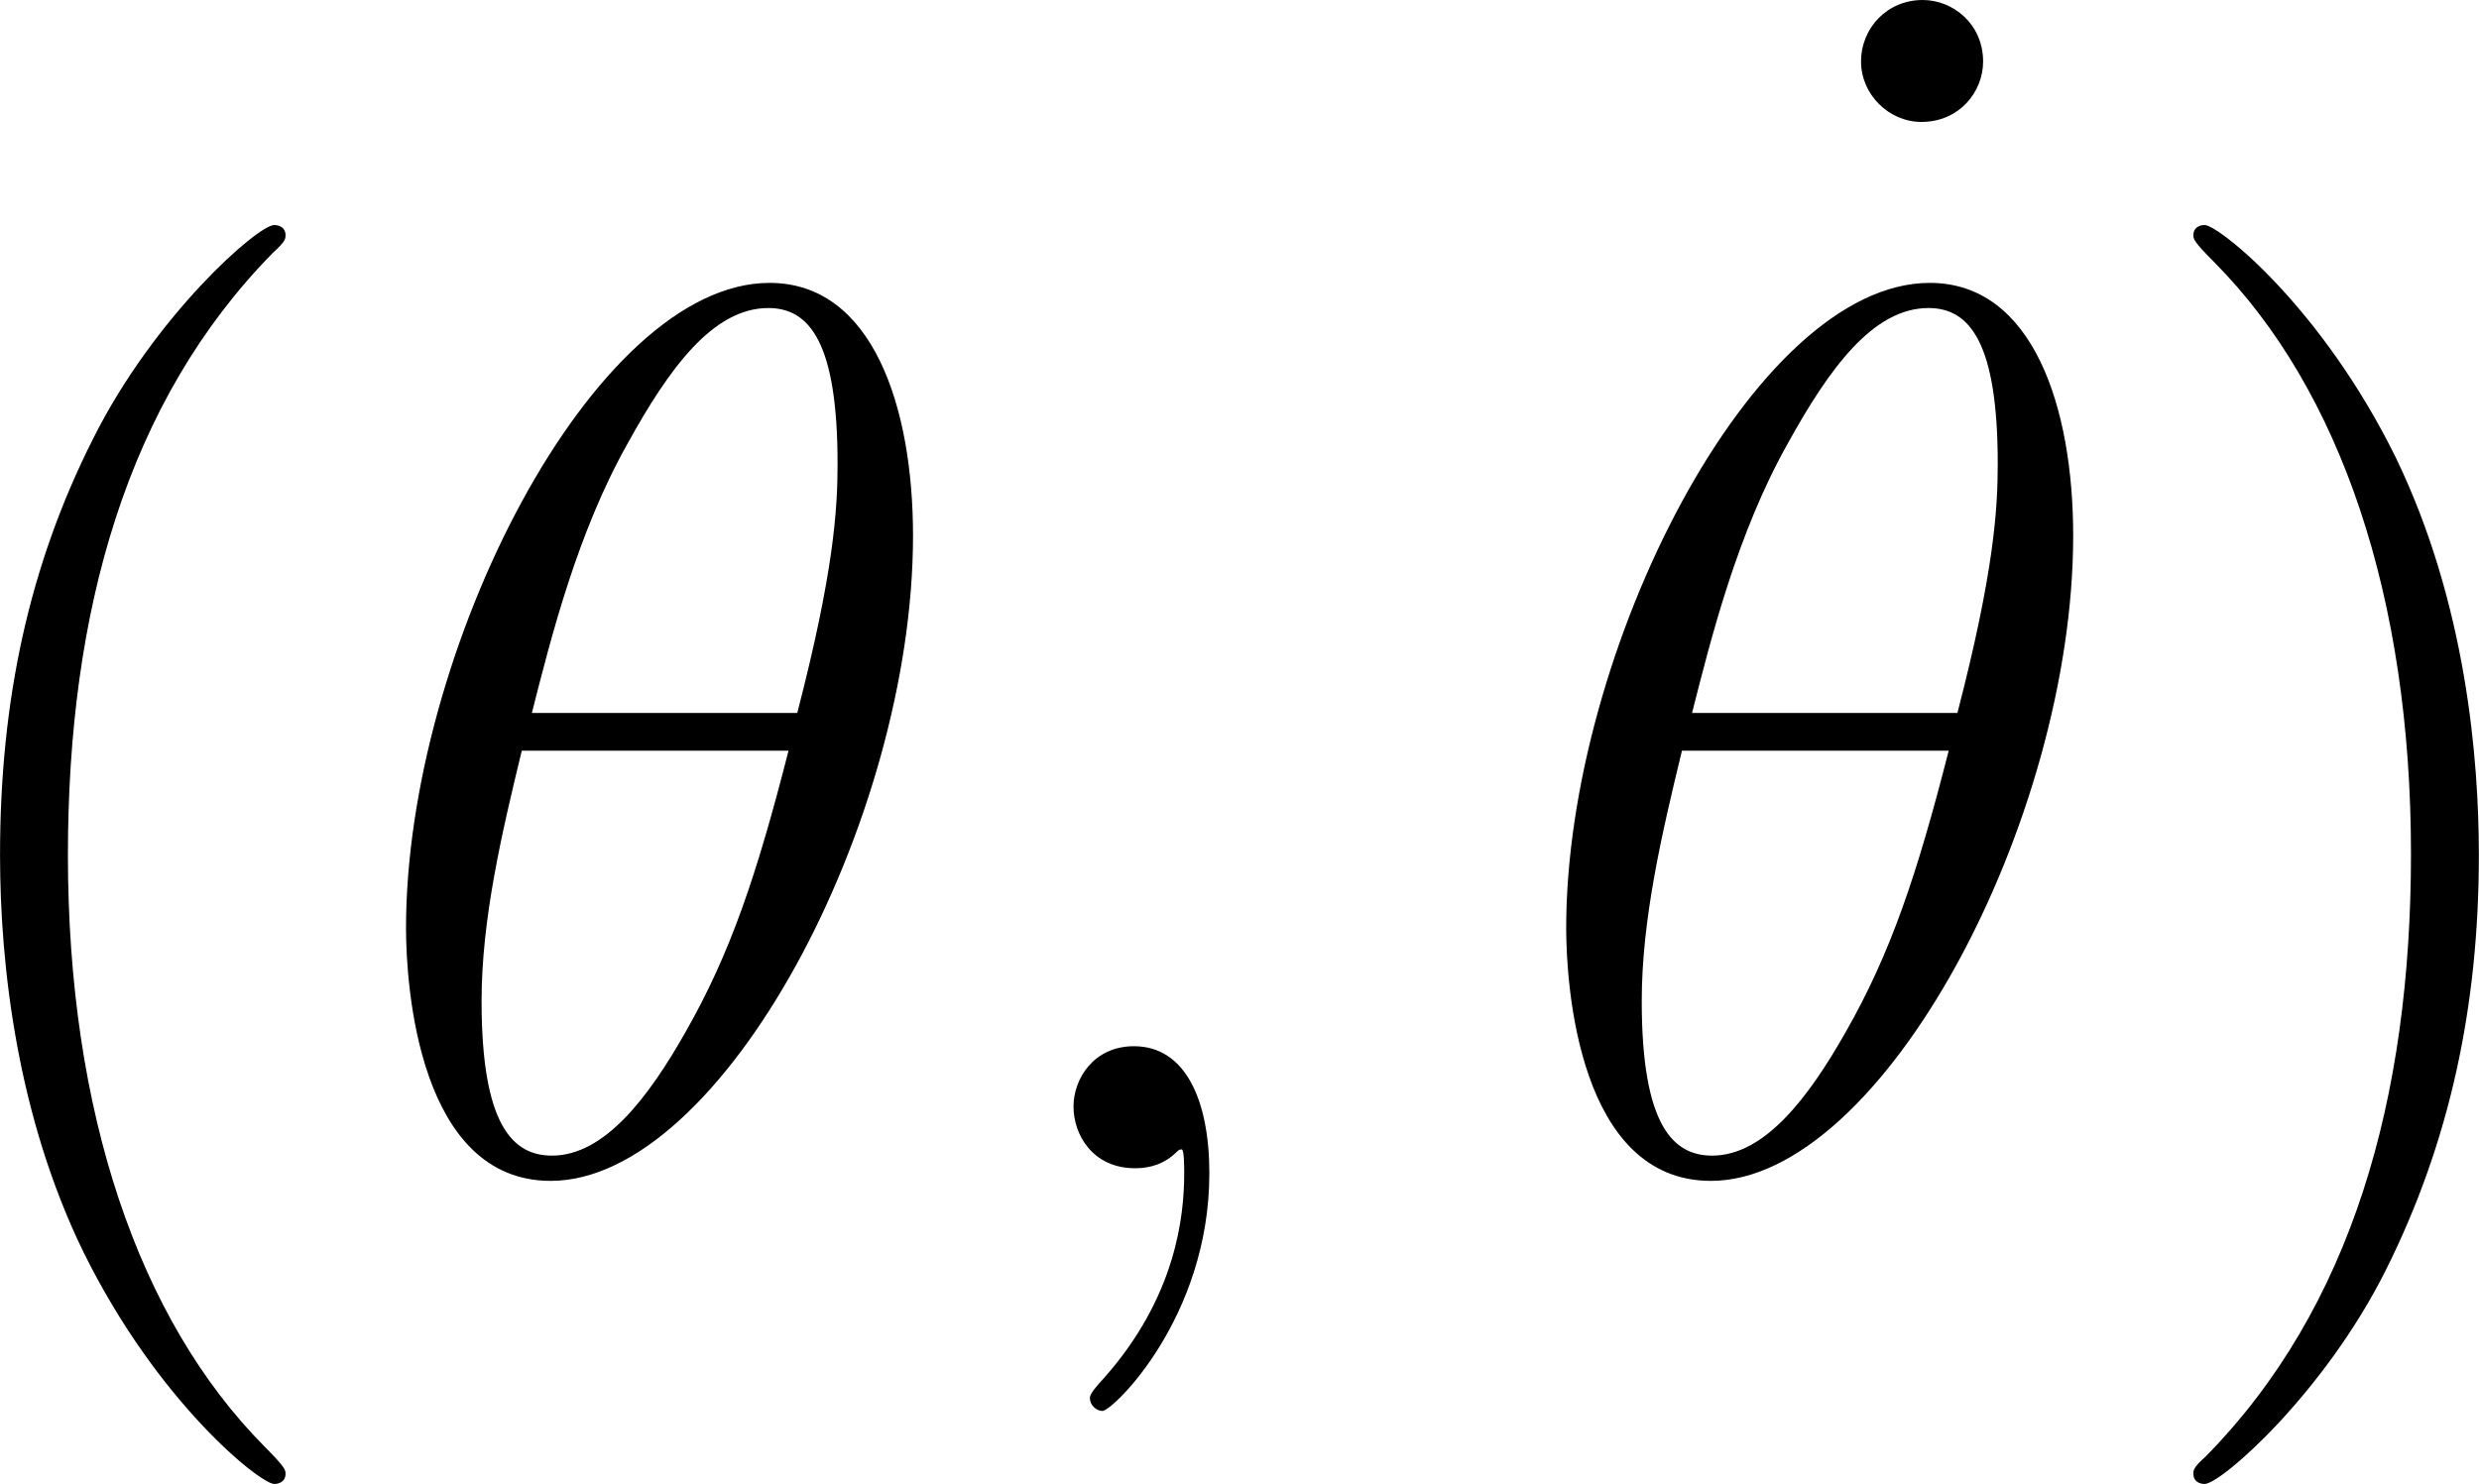
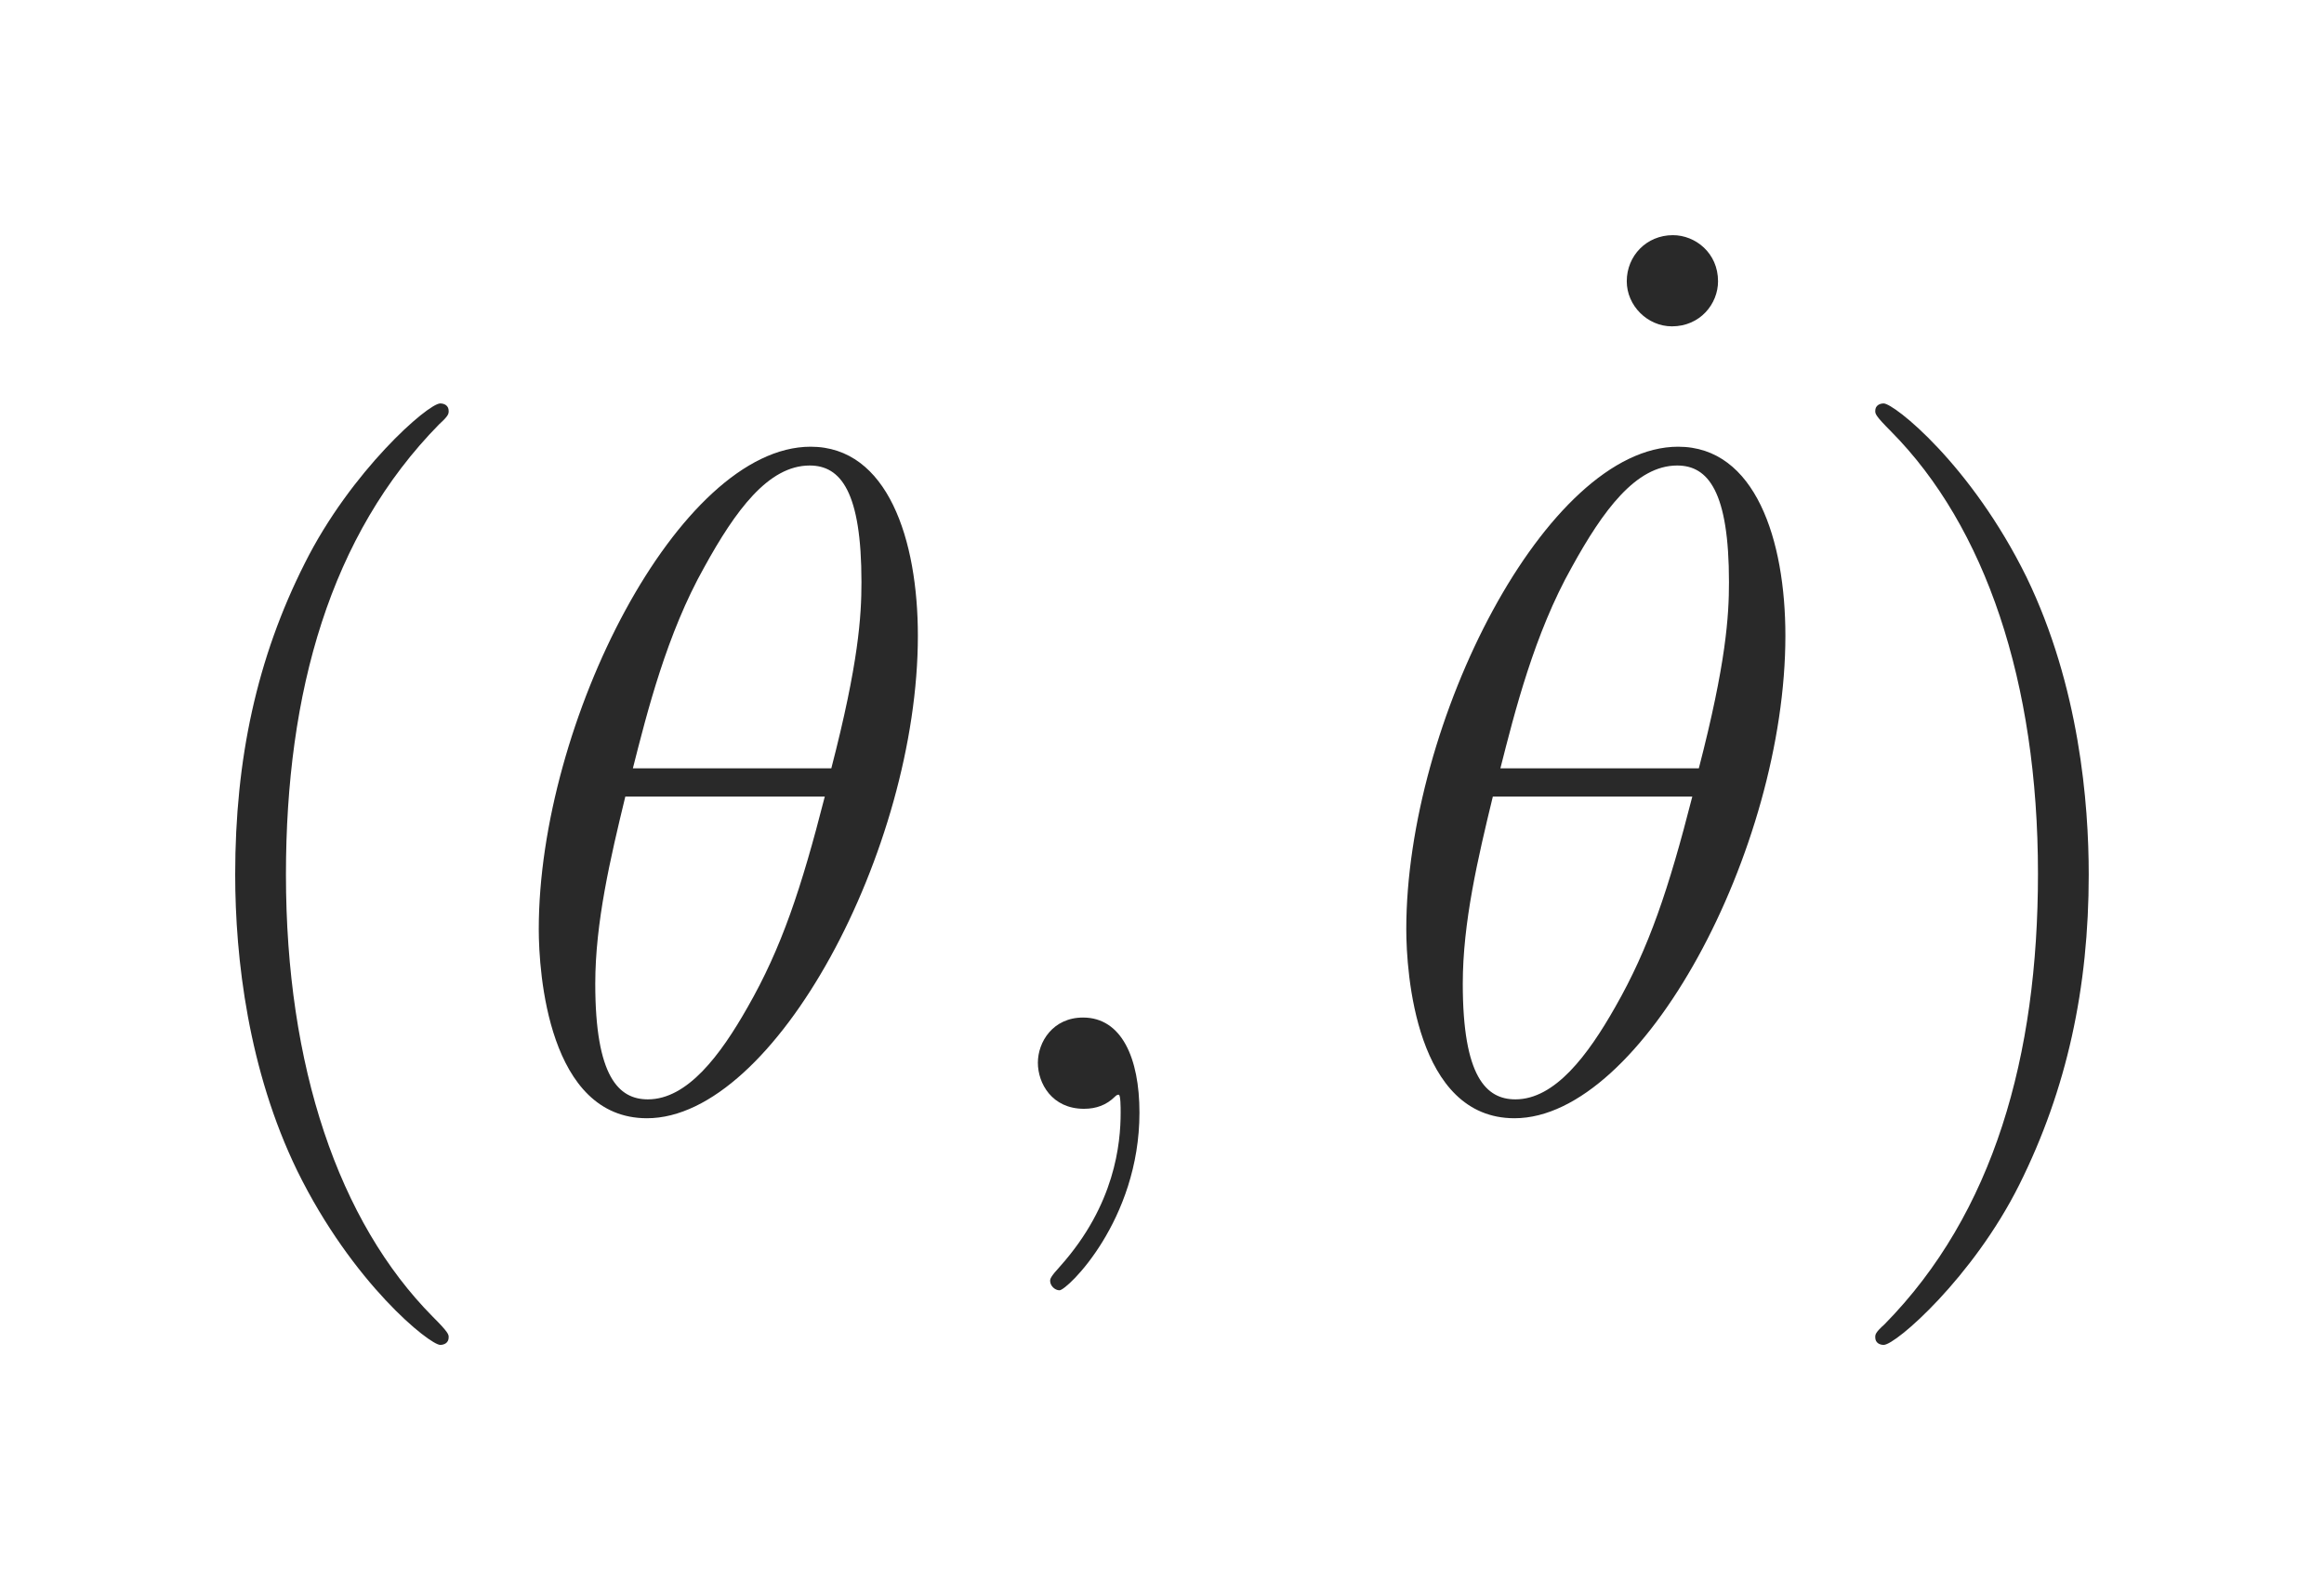
- <svg xmlns="http://www.w3.org/2000/svg" xmlns:xlink="http://www.w3.org/1999/xlink" version="1.1" width="26.619pt" height="15.939pt" viewBox="221.343 69.094 23.557 14.106">
+ <svg xmlns="http://www.w3.org/2000/svg" xmlns:xlink="http://www.w3.org/1999/xlink" version="1.1" width="33.374pt" height="22.694pt" viewBox="218.354 66.105 29.535 20.083">
  <defs>
    <path id="g0-18" d="M5.296-6.013C5.296-7.233 4.914-8.416 3.933-8.416C2.26-8.416 .478-4.914 .478-2.283C.478-1.733 .598 .12 1.853 .12C3.479 .12 5.296-3.3 5.296-6.013ZM1.674-4.328C1.853-5.033 2.104-6.037 2.582-6.886C2.977-7.603 3.395-8.177 3.921-8.177C4.316-8.177 4.579-7.843 4.579-6.695C4.579-6.265 4.543-5.667 4.196-4.328H1.674ZM4.113-3.969C3.814-2.798 3.563-2.044 3.132-1.291C2.786-.681 2.367-.12 1.865-.12C1.494-.12 1.196-.406 1.196-1.59C1.196-2.367 1.387-3.18 1.578-3.969H4.113Z" />
    <path id="g0-59" d="M2.331 .048C2.331-.646 2.104-1.16 1.614-1.16C1.231-1.16 1.04-.849 1.04-.586S1.219 0 1.626 0C1.781 0 1.913-.048 2.02-.155C2.044-.179 2.056-.179 2.068-.179C2.092-.179 2.092-.012 2.092 .048C2.092 .442 2.02 1.219 1.327 1.997C1.196 2.14 1.196 2.164 1.196 2.188C1.196 2.248 1.255 2.307 1.315 2.307C1.411 2.307 2.331 1.423 2.331 .048Z" />
    <path id="g1-40" d="M3.885 2.905C3.885 2.869 3.885 2.845 3.682 2.642C2.487 1.435 1.817-.538 1.817-2.977C1.817-5.296 2.379-7.293 3.766-8.703C3.885-8.811 3.885-8.835 3.885-8.871C3.885-8.942 3.826-8.966 3.778-8.966C3.622-8.966 2.642-8.106 2.056-6.934C1.447-5.727 1.172-4.447 1.172-2.977C1.172-1.913 1.339-.49 1.961 .789C2.666 2.224 3.646 3.001 3.778 3.001C3.826 3.001 3.885 2.977 3.885 2.905Z" />
    <path id="g1-41" d="M3.371-2.977C3.371-3.885 3.252-5.368 2.582-6.755C1.877-8.189 .897-8.966 .765-8.966C.717-8.966 .658-8.942 .658-8.871C.658-8.835 .658-8.811 .861-8.608C2.056-7.4 2.726-5.428 2.726-2.989C2.726-.669 2.164 1.327 .777 2.738C.658 2.845 .658 2.869 .658 2.905C.658 2.977 .717 3.001 .765 3.001C.921 3.001 1.901 2.14 2.487 .968C3.096-.251 3.371-1.542 3.371-2.977Z" />
    <path id="g1-95" d="M2.2-7.364C2.2-7.723 1.913-7.95 1.626-7.95C1.291-7.95 1.04-7.687 1.04-7.364C1.04-7.054 1.303-6.791 1.614-6.791C1.973-6.791 2.2-7.077 2.2-7.364Z" />
  </defs>
  <g id="page1">
-     <use x="220.171" y="80.199" xlink:href="#g1-40" />
-     <use x="224.723" y="80.199" xlink:href="#g0-18" />
-     <use x="230.504" y="80.199" xlink:href="#g0-59" />
-     <use x="237.988" y="77.044" xlink:href="#g1-95" />
-     <use x="235.748" y="80.199" xlink:href="#g0-18" />
-     <use x="241.528" y="80.199" xlink:href="#g1-41" />
+     <g fill="#292929">
+       <use x="220.171" y="80.199" xlink:href="#g1-40" />
+       <use x="224.723" y="80.199" xlink:href="#g0-18" />
+       <use x="230.504" y="80.199" xlink:href="#g0-59" />
+       <use x="237.988" y="77.044" xlink:href="#g1-95" />
+       <use x="235.748" y="80.199" xlink:href="#g0-18" />
+       <use x="241.528" y="80.199" xlink:href="#g1-41" />
+     </g>
  </g>
</svg>
